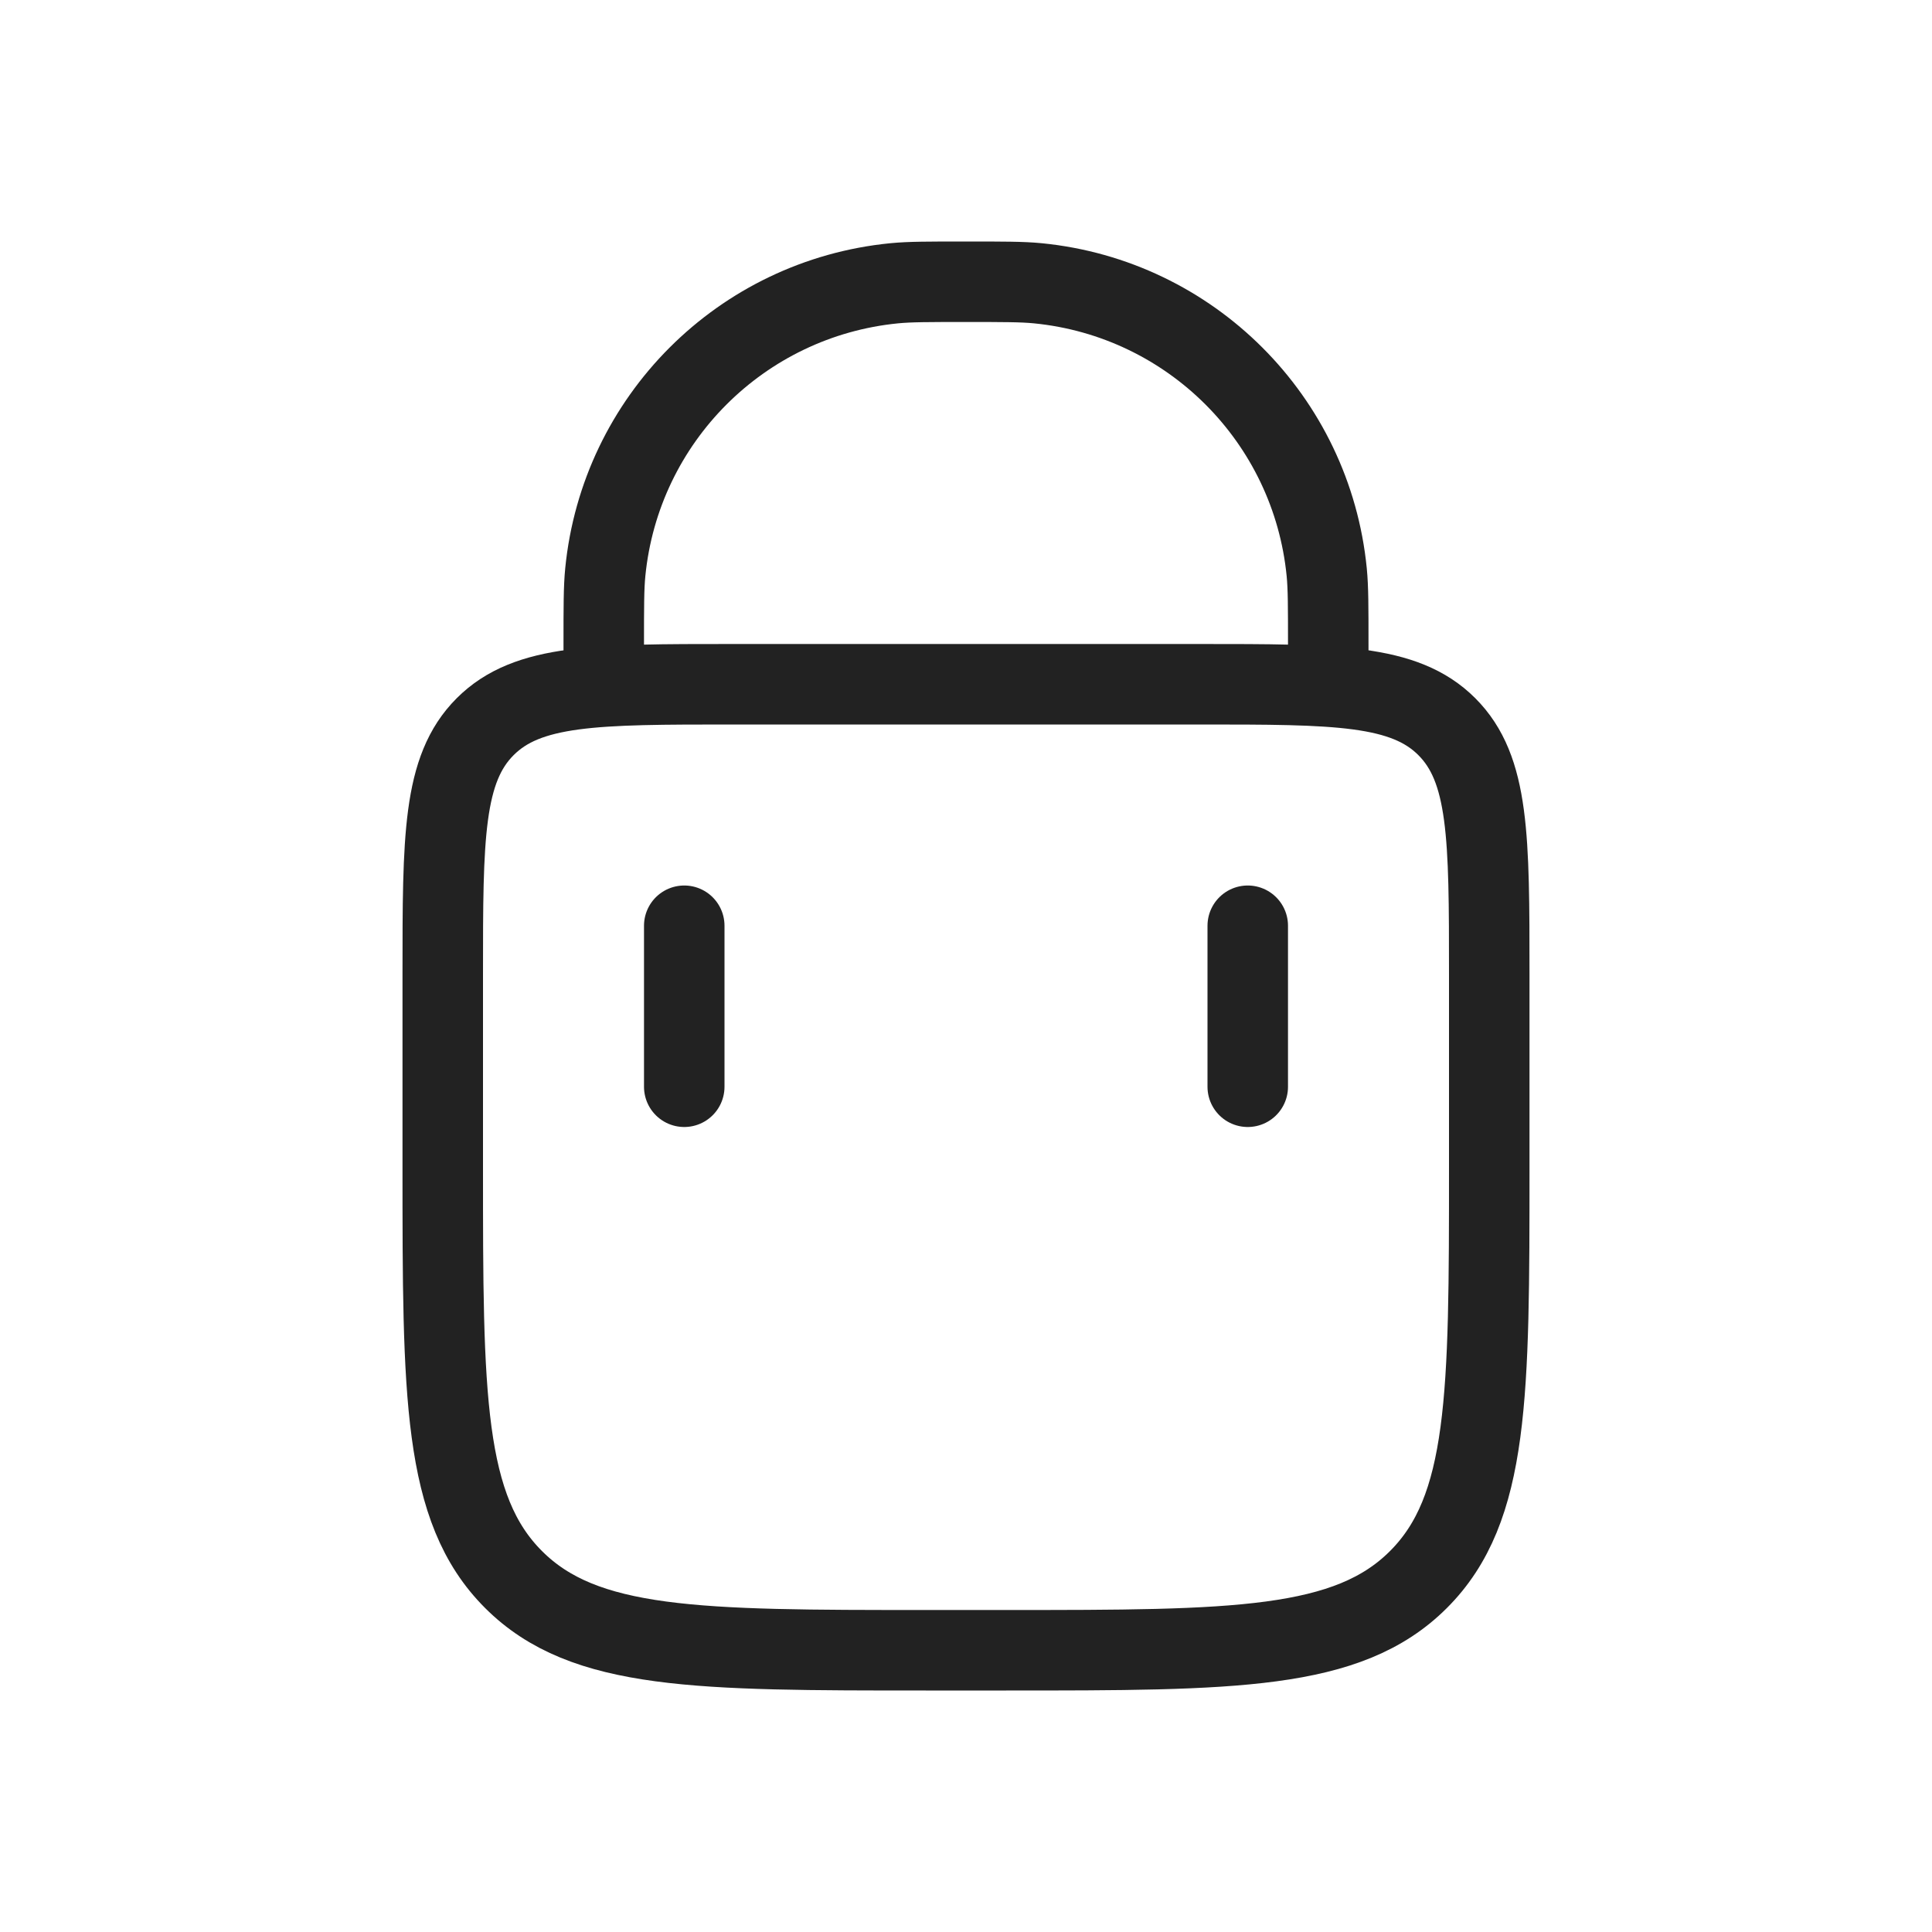
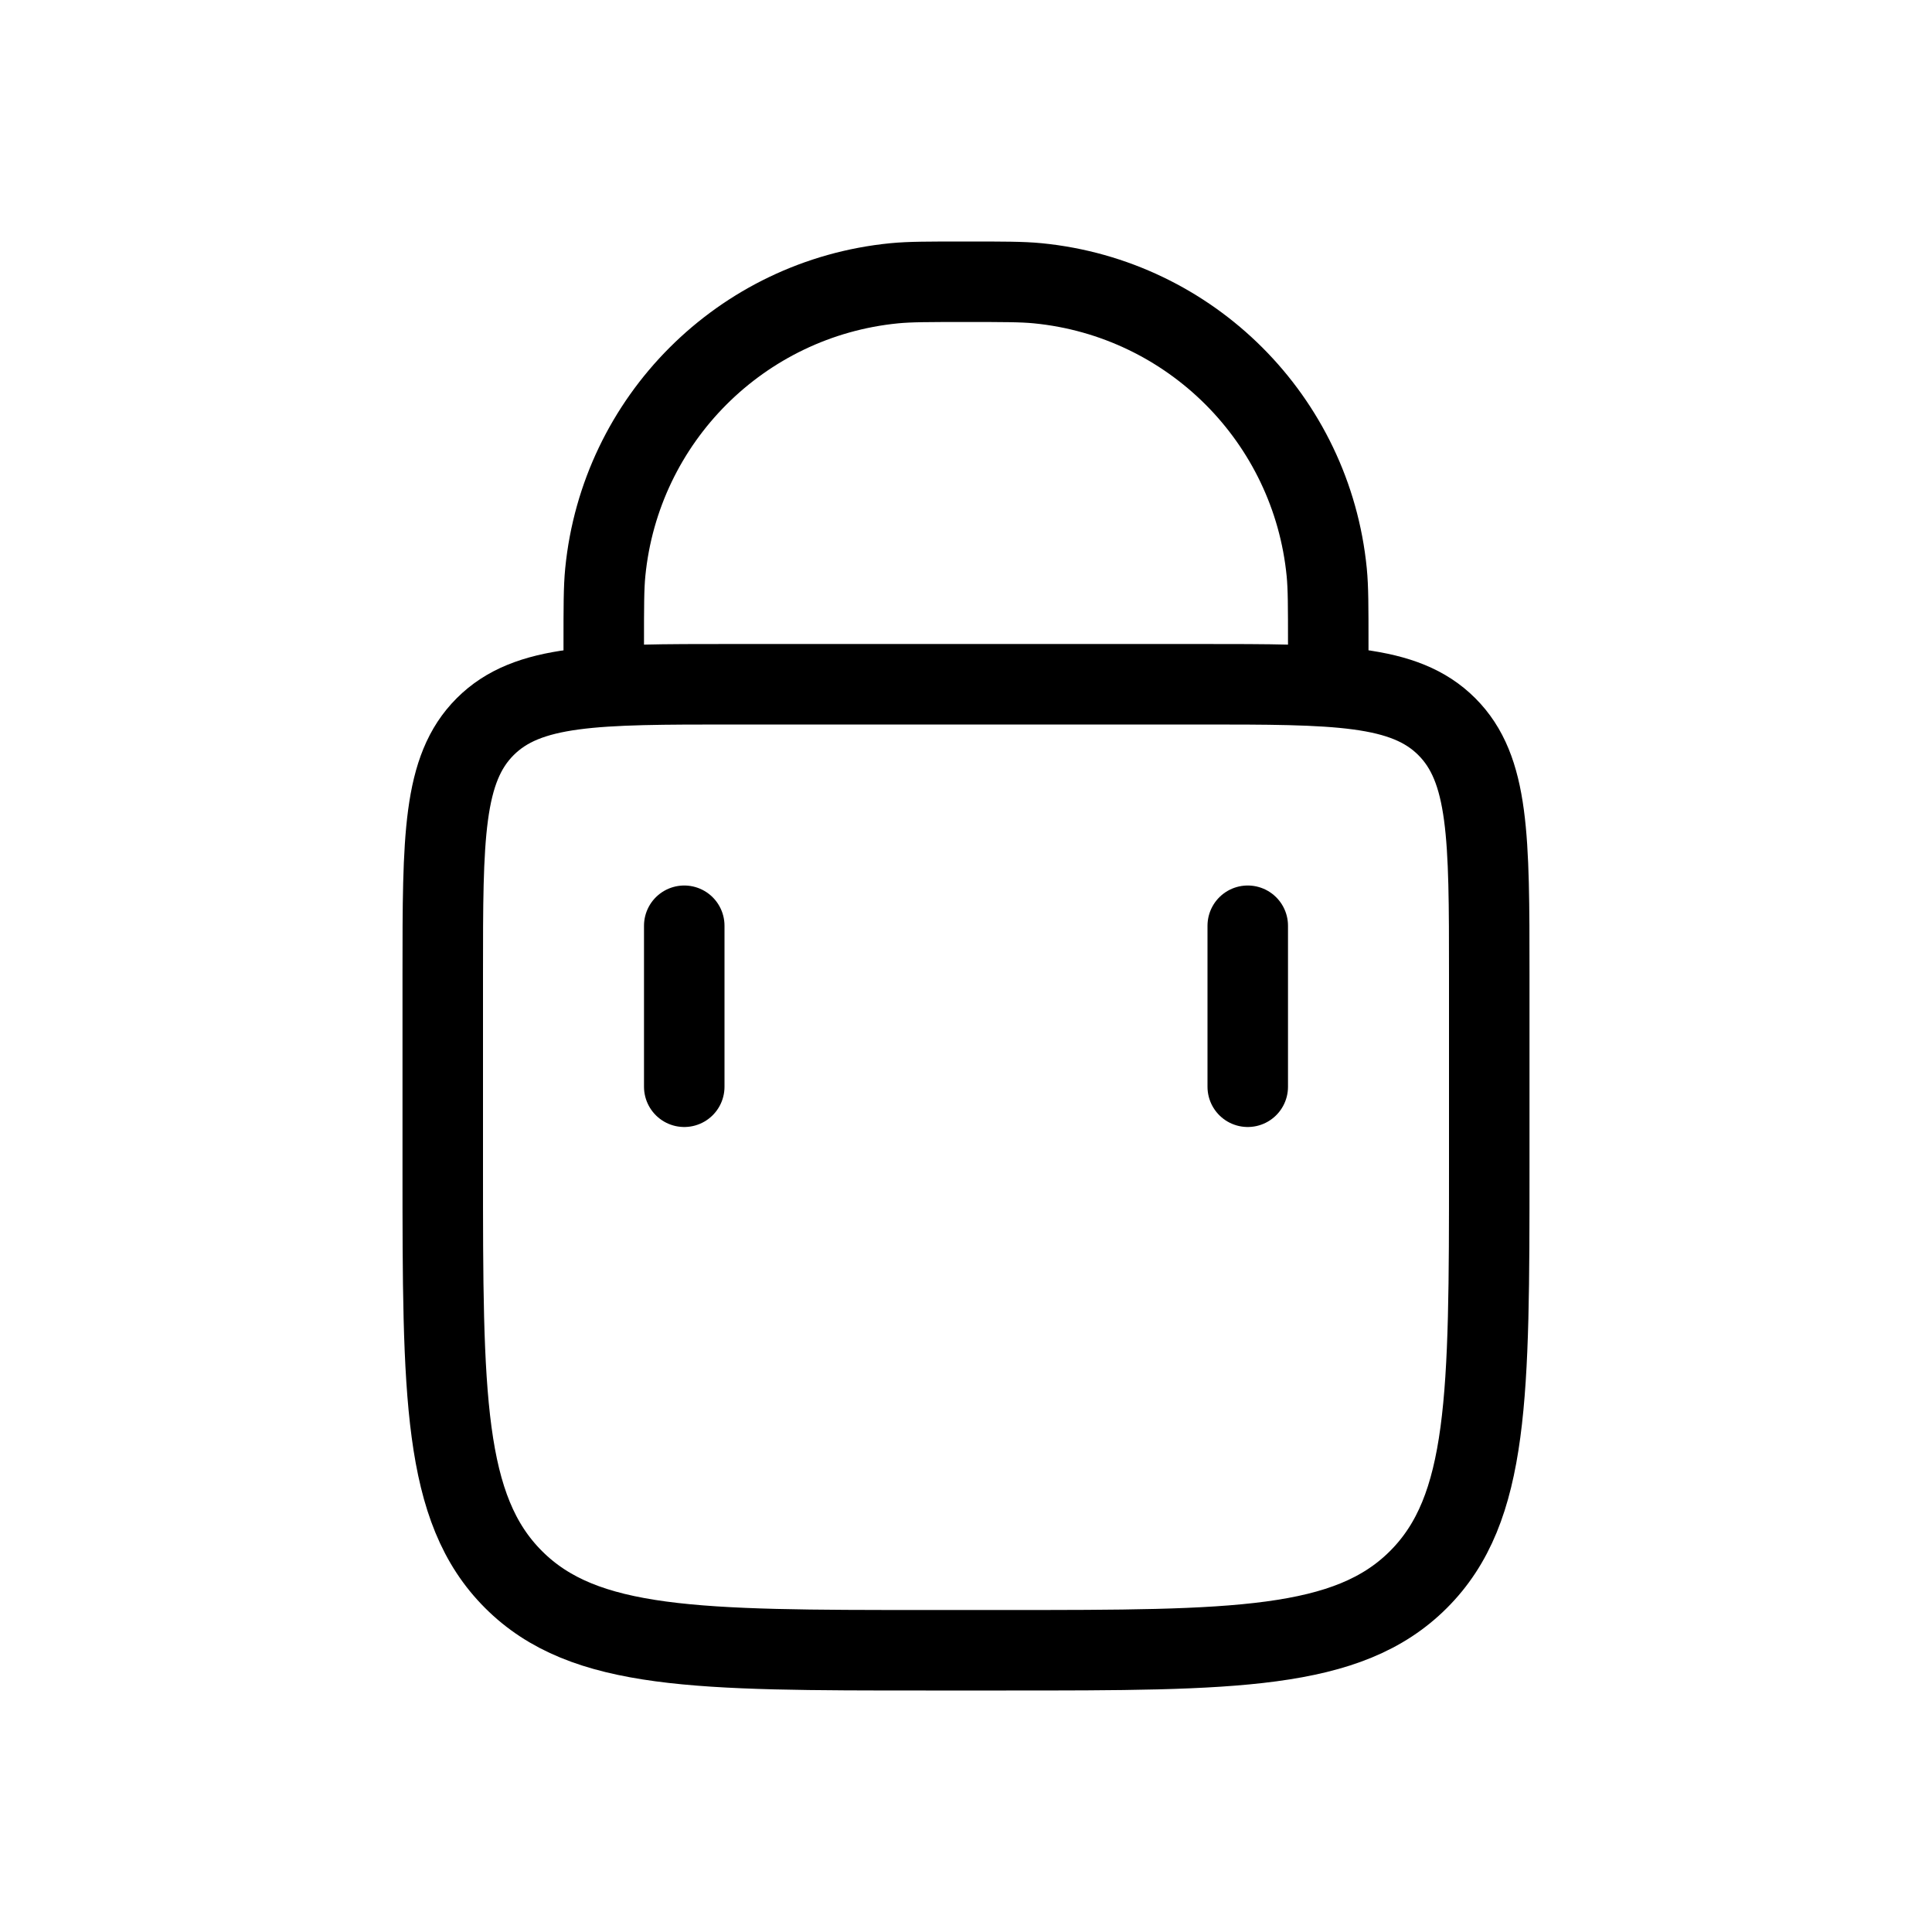
<svg xmlns="http://www.w3.org/2000/svg" width="24" height="24" viewBox="0 0 24 24" fill="none">
-   <path d="M7.5 8.5L7.5 8C7.5 7.536 7.5 7.303 7.519 7.108C7.706 5.209 9.209 3.706 11.108 3.519C11.303 3.5 11.536 3.5 12 3.5C12.464 3.5 12.697 3.5 12.892 3.519C14.791 3.706 16.294 5.209 16.481 7.108C16.5 7.303 16.5 7.536 16.5 8L16.5 8.5" stroke="#222222" stroke-linecap="round" />
-   <path d="M15.5 13.5V11.5" stroke="#222222" stroke-linecap="round" />
-   <path d="M8.5 13.5V11.5" stroke="#222222" stroke-linecap="round" />
-   <path d="M5.5 12.1C5.5 10.403 5.5 9.554 6.027 9.027C6.554 8.5 7.403 8.5 9.1 8.5H14.9C16.597 8.5 17.446 8.5 17.973 9.027C18.5 9.554 18.5 10.403 18.5 12.1V14.5C18.5 17.328 18.5 18.743 17.621 19.621C16.743 20.5 15.328 20.5 12.5 20.5H11.5C8.672 20.5 7.257 20.5 6.379 19.621C5.5 18.743 5.5 17.328 5.5 14.5V12.1Z" stroke="#222222" />
+   <path d="M7.5 8.5L7.5 8C7.5 7.536 7.5 7.303 7.519 7.108C7.706 5.209 9.209 3.706 11.108 3.519C11.303 3.5 11.536 3.5 12 3.5C12.464 3.5 12.697 3.5 12.892 3.519C14.791 3.706 16.294 5.209 16.481 7.108C16.5 7.303 16.5 7.536 16.5 8L16.5 8.5" stroke="currentColor" stroke-linecap="round" />
+   <path d="M15.5 13.5V11.5" stroke="currentColor" stroke-linecap="round" />
+   <path d="M8.5 13.5V11.5" stroke="currentColor" stroke-linecap="round" />
+   <path d="M5.5 12.1C5.5 10.403 5.5 9.554 6.027 9.027C6.554 8.5 7.403 8.5 9.1 8.5H14.9C16.597 8.5 17.446 8.5 17.973 9.027C18.5 9.554 18.5 10.403 18.5 12.1V14.5C18.5 17.328 18.5 18.743 17.621 19.621C16.743 20.5 15.328 20.5 12.5 20.5H11.5C8.672 20.5 7.257 20.5 6.379 19.621C5.5 18.743 5.5 17.328 5.5 14.5V12.1Z" stroke="currentColor" />
</svg>
